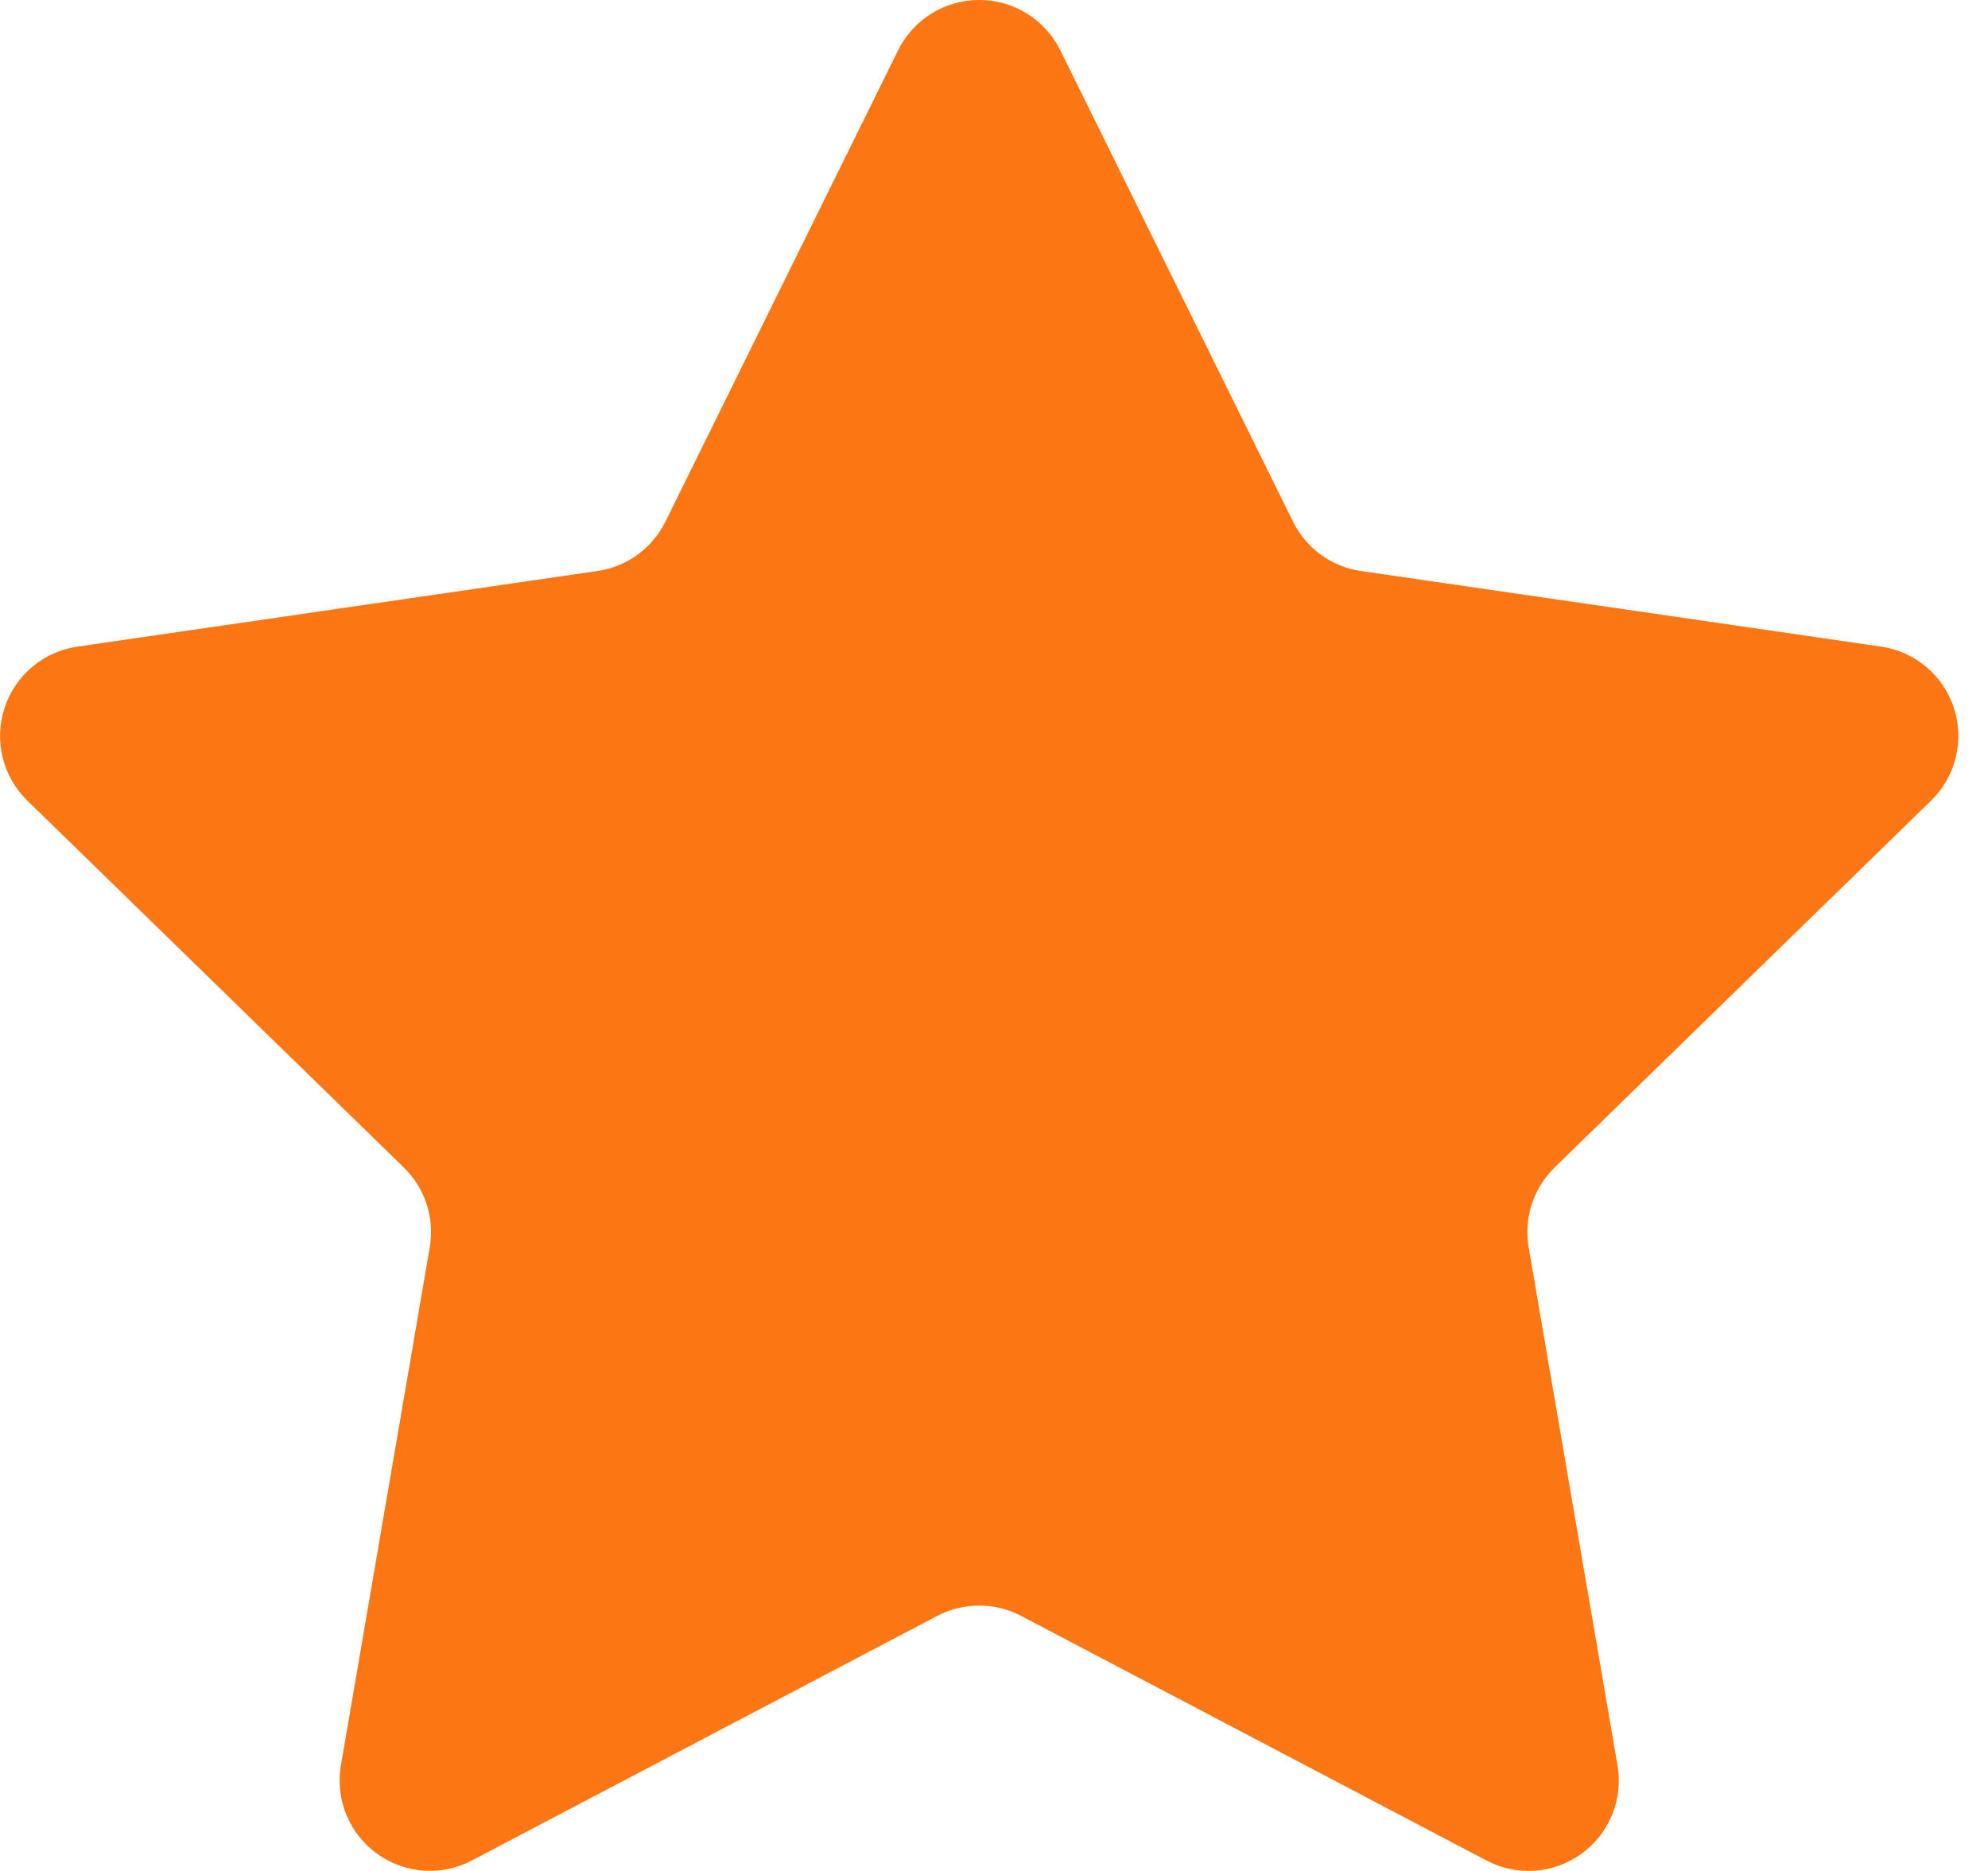
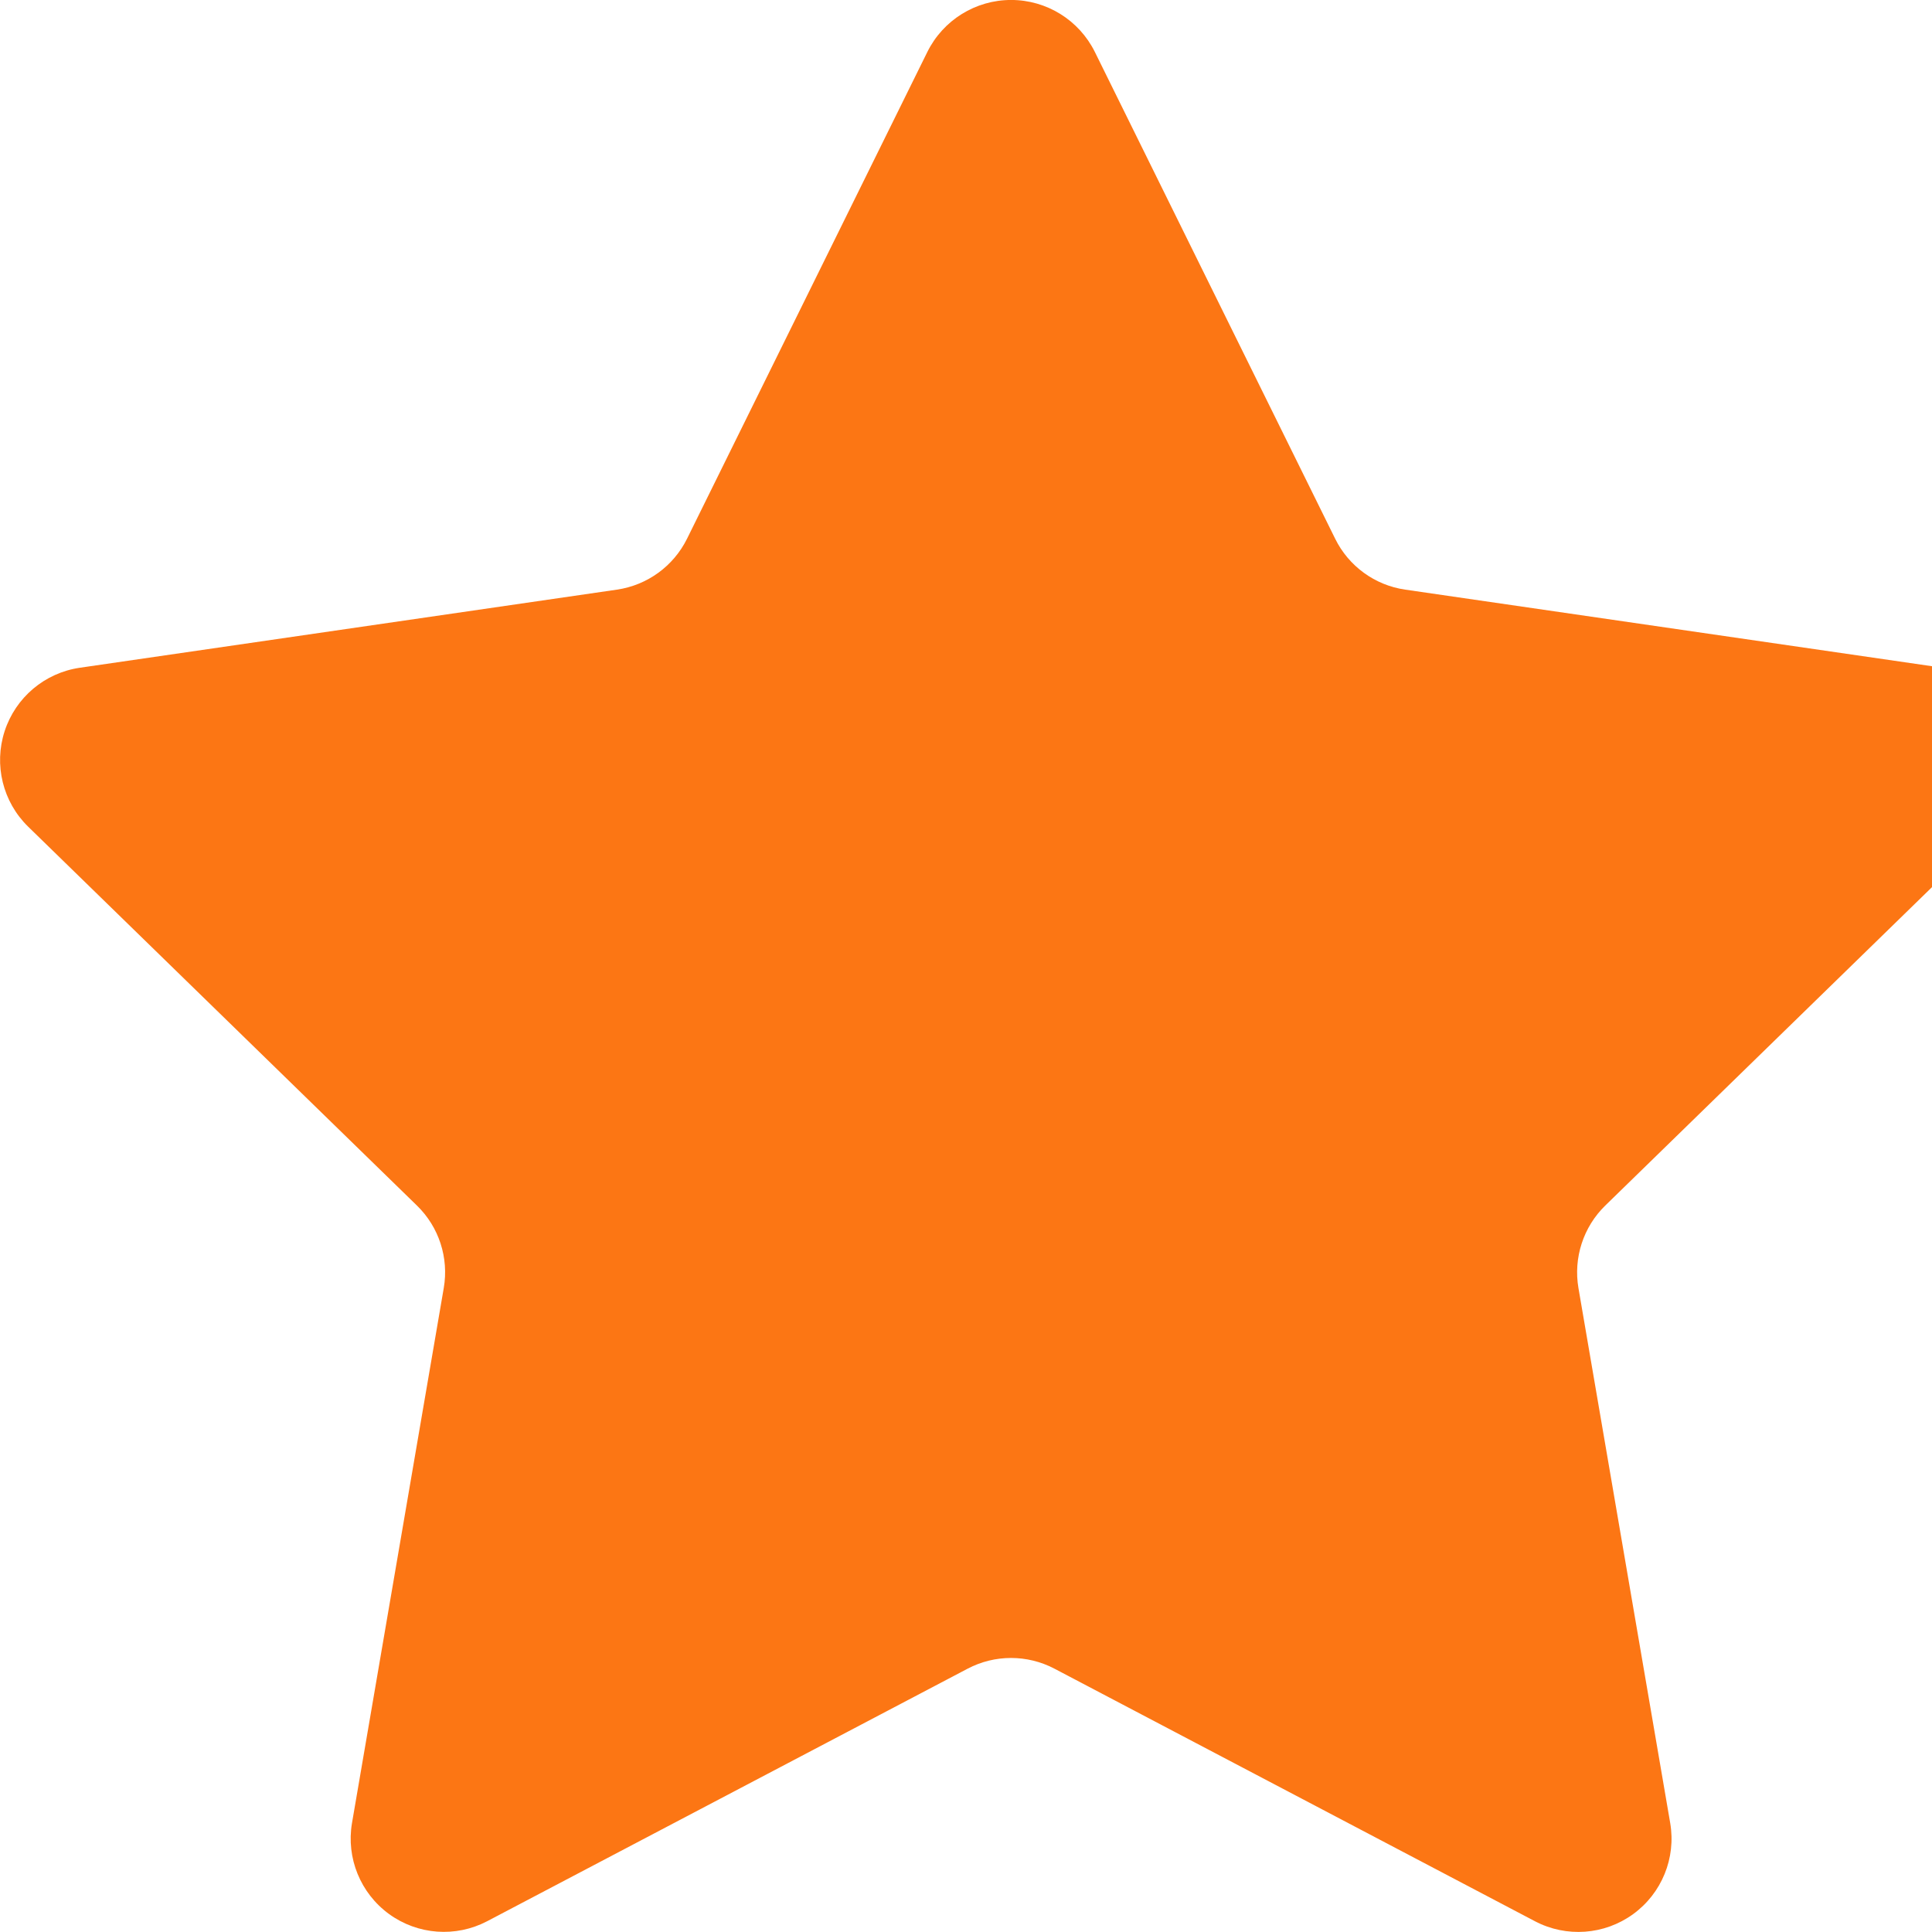
- <svg xmlns="http://www.w3.org/2000/svg" width="17" height="16">
+ <svg xmlns="http://www.w3.org/2000/svg" width="16" height="16">
  <path d="m9.067.43 1.99 4.031c.112.228.33.386.58.422l4.45.647a.772.772 0 0 1 .427 1.316l-3.22 3.138a.773.773 0 0 0-.222.683l.76 4.431a.772.772 0 0 1-1.12.813l-3.98-2.092a.773.773 0 0 0-.718 0l-3.98 2.092a.772.772 0 0 1-1.119-.813l.76-4.431a.77.77 0 0 0-.222-.683L.233 6.846A.772.772 0 0 1 .661 5.53l4.449-.647a.772.772 0 0 0 .58-.422L7.68.43a.774.774 0 0 1 1.387 0Z" fill="#FC7614" />
</svg>
